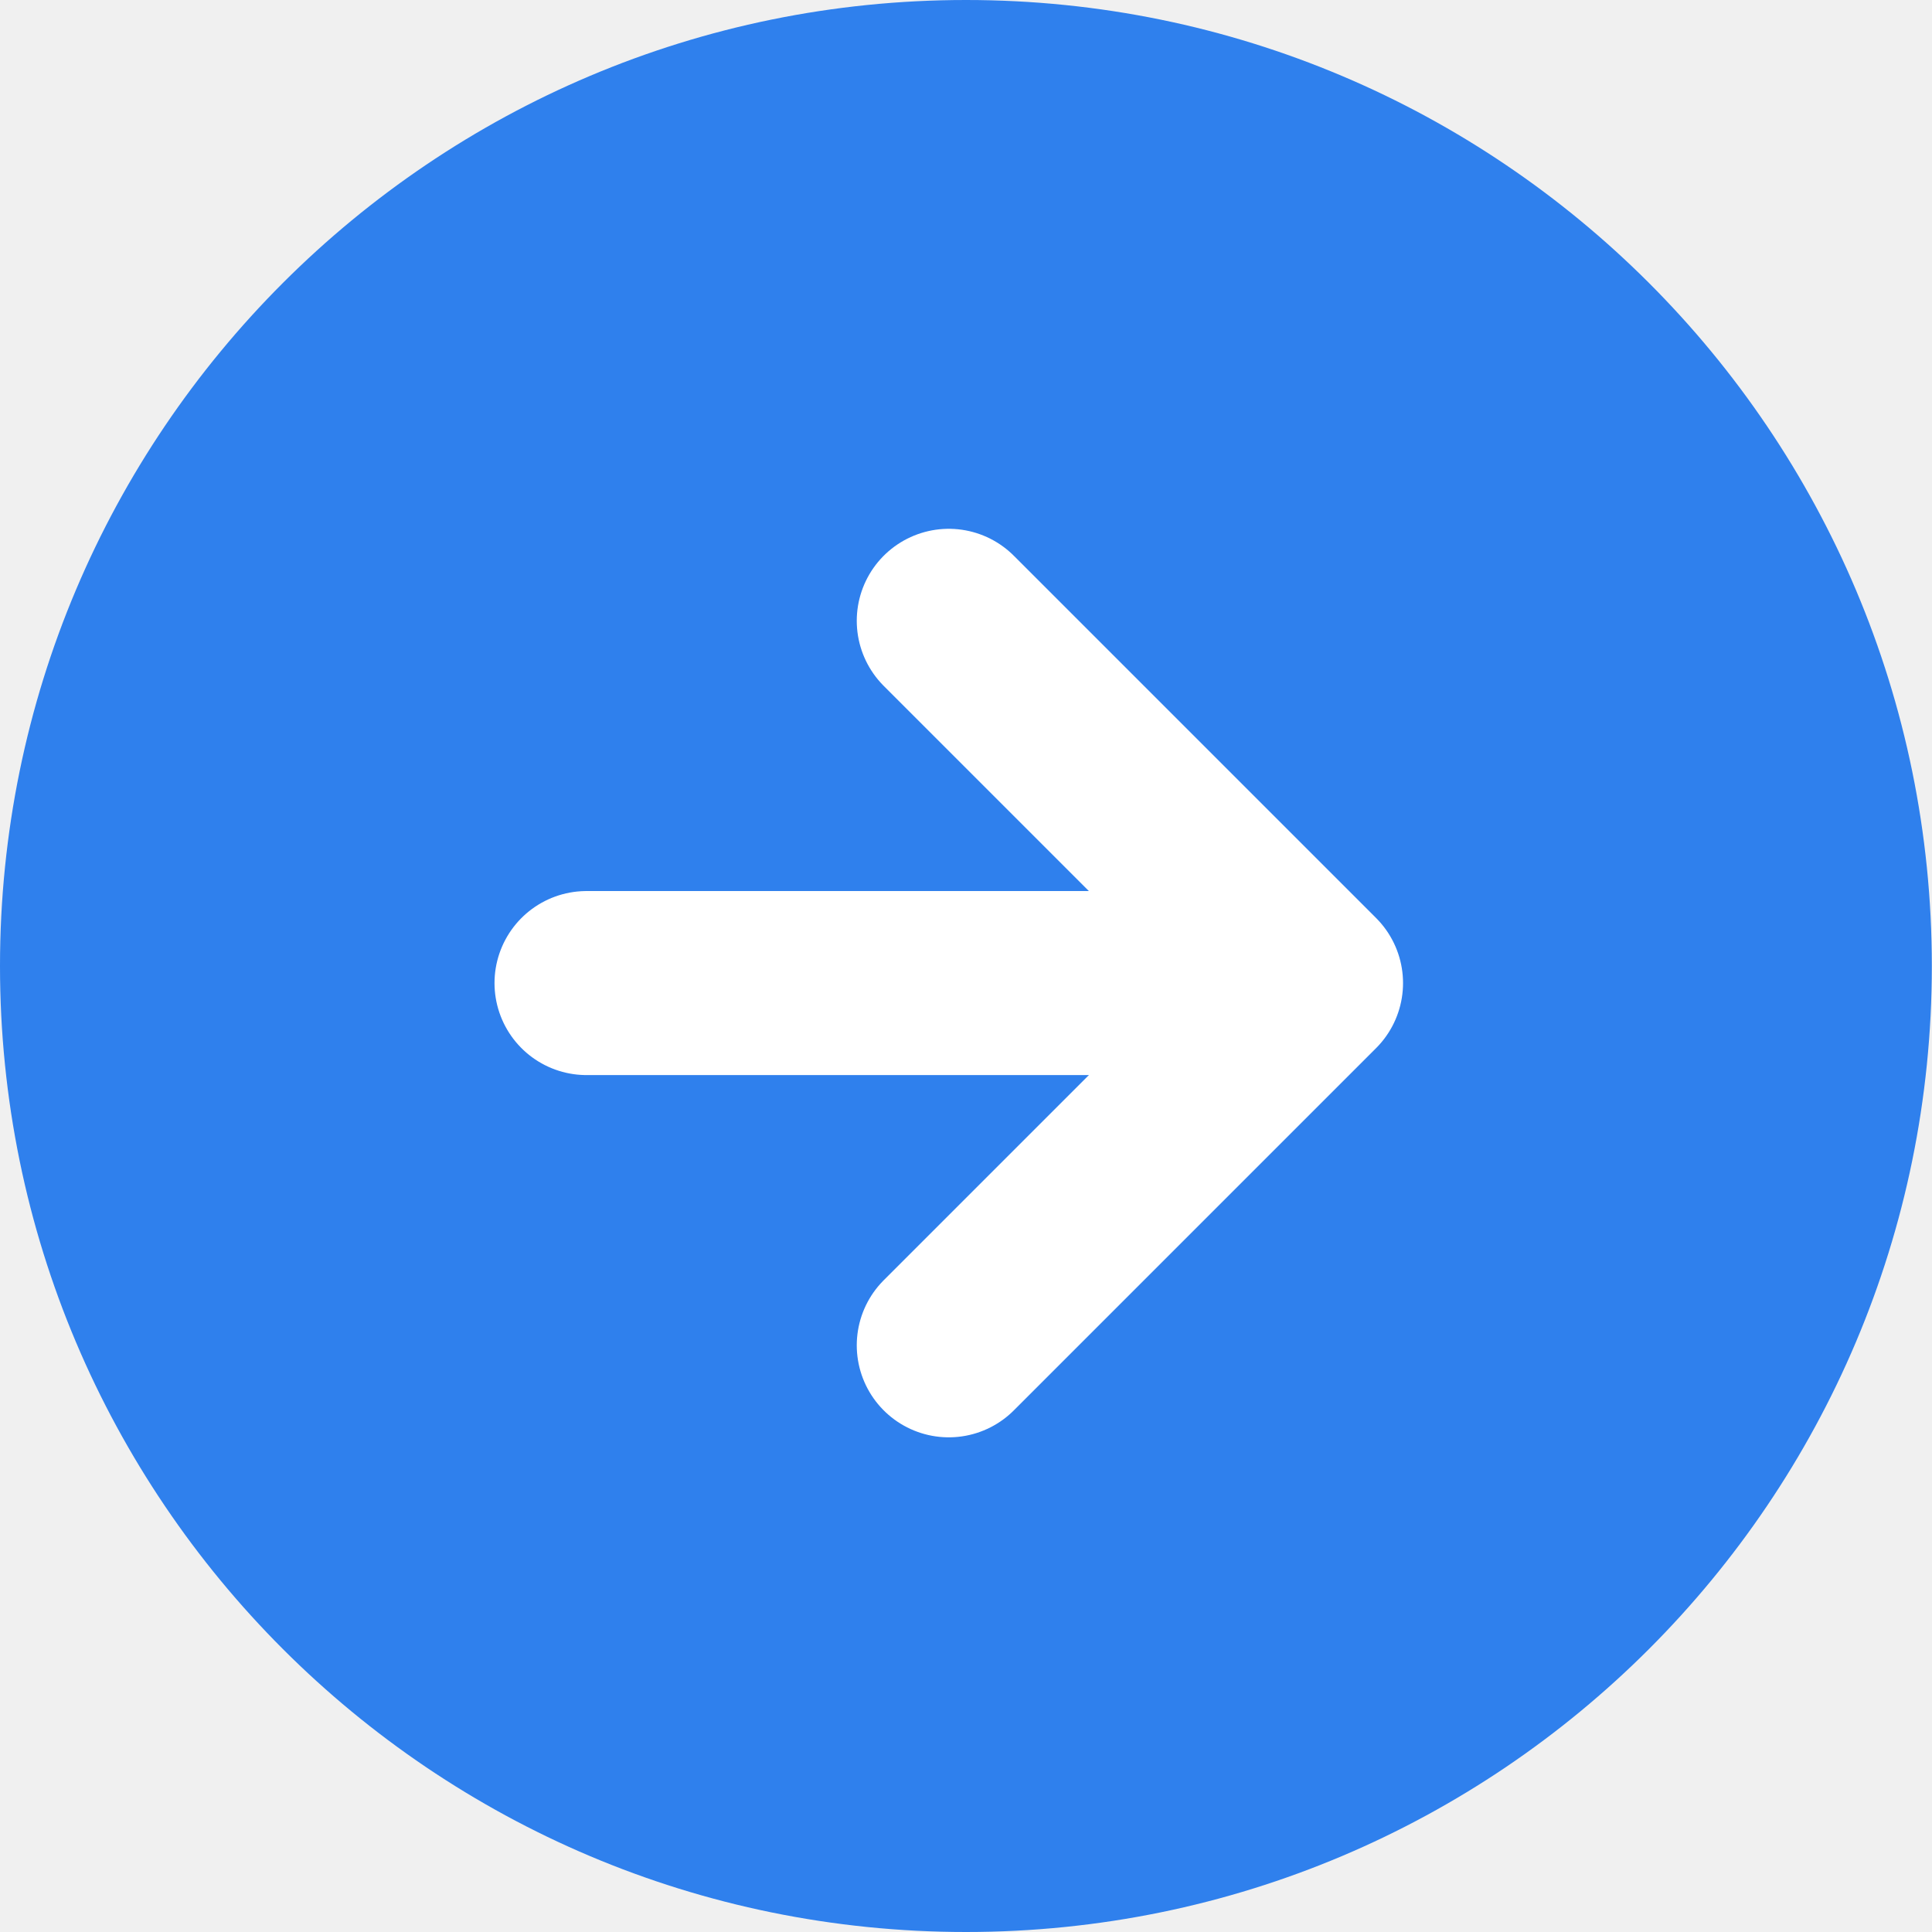
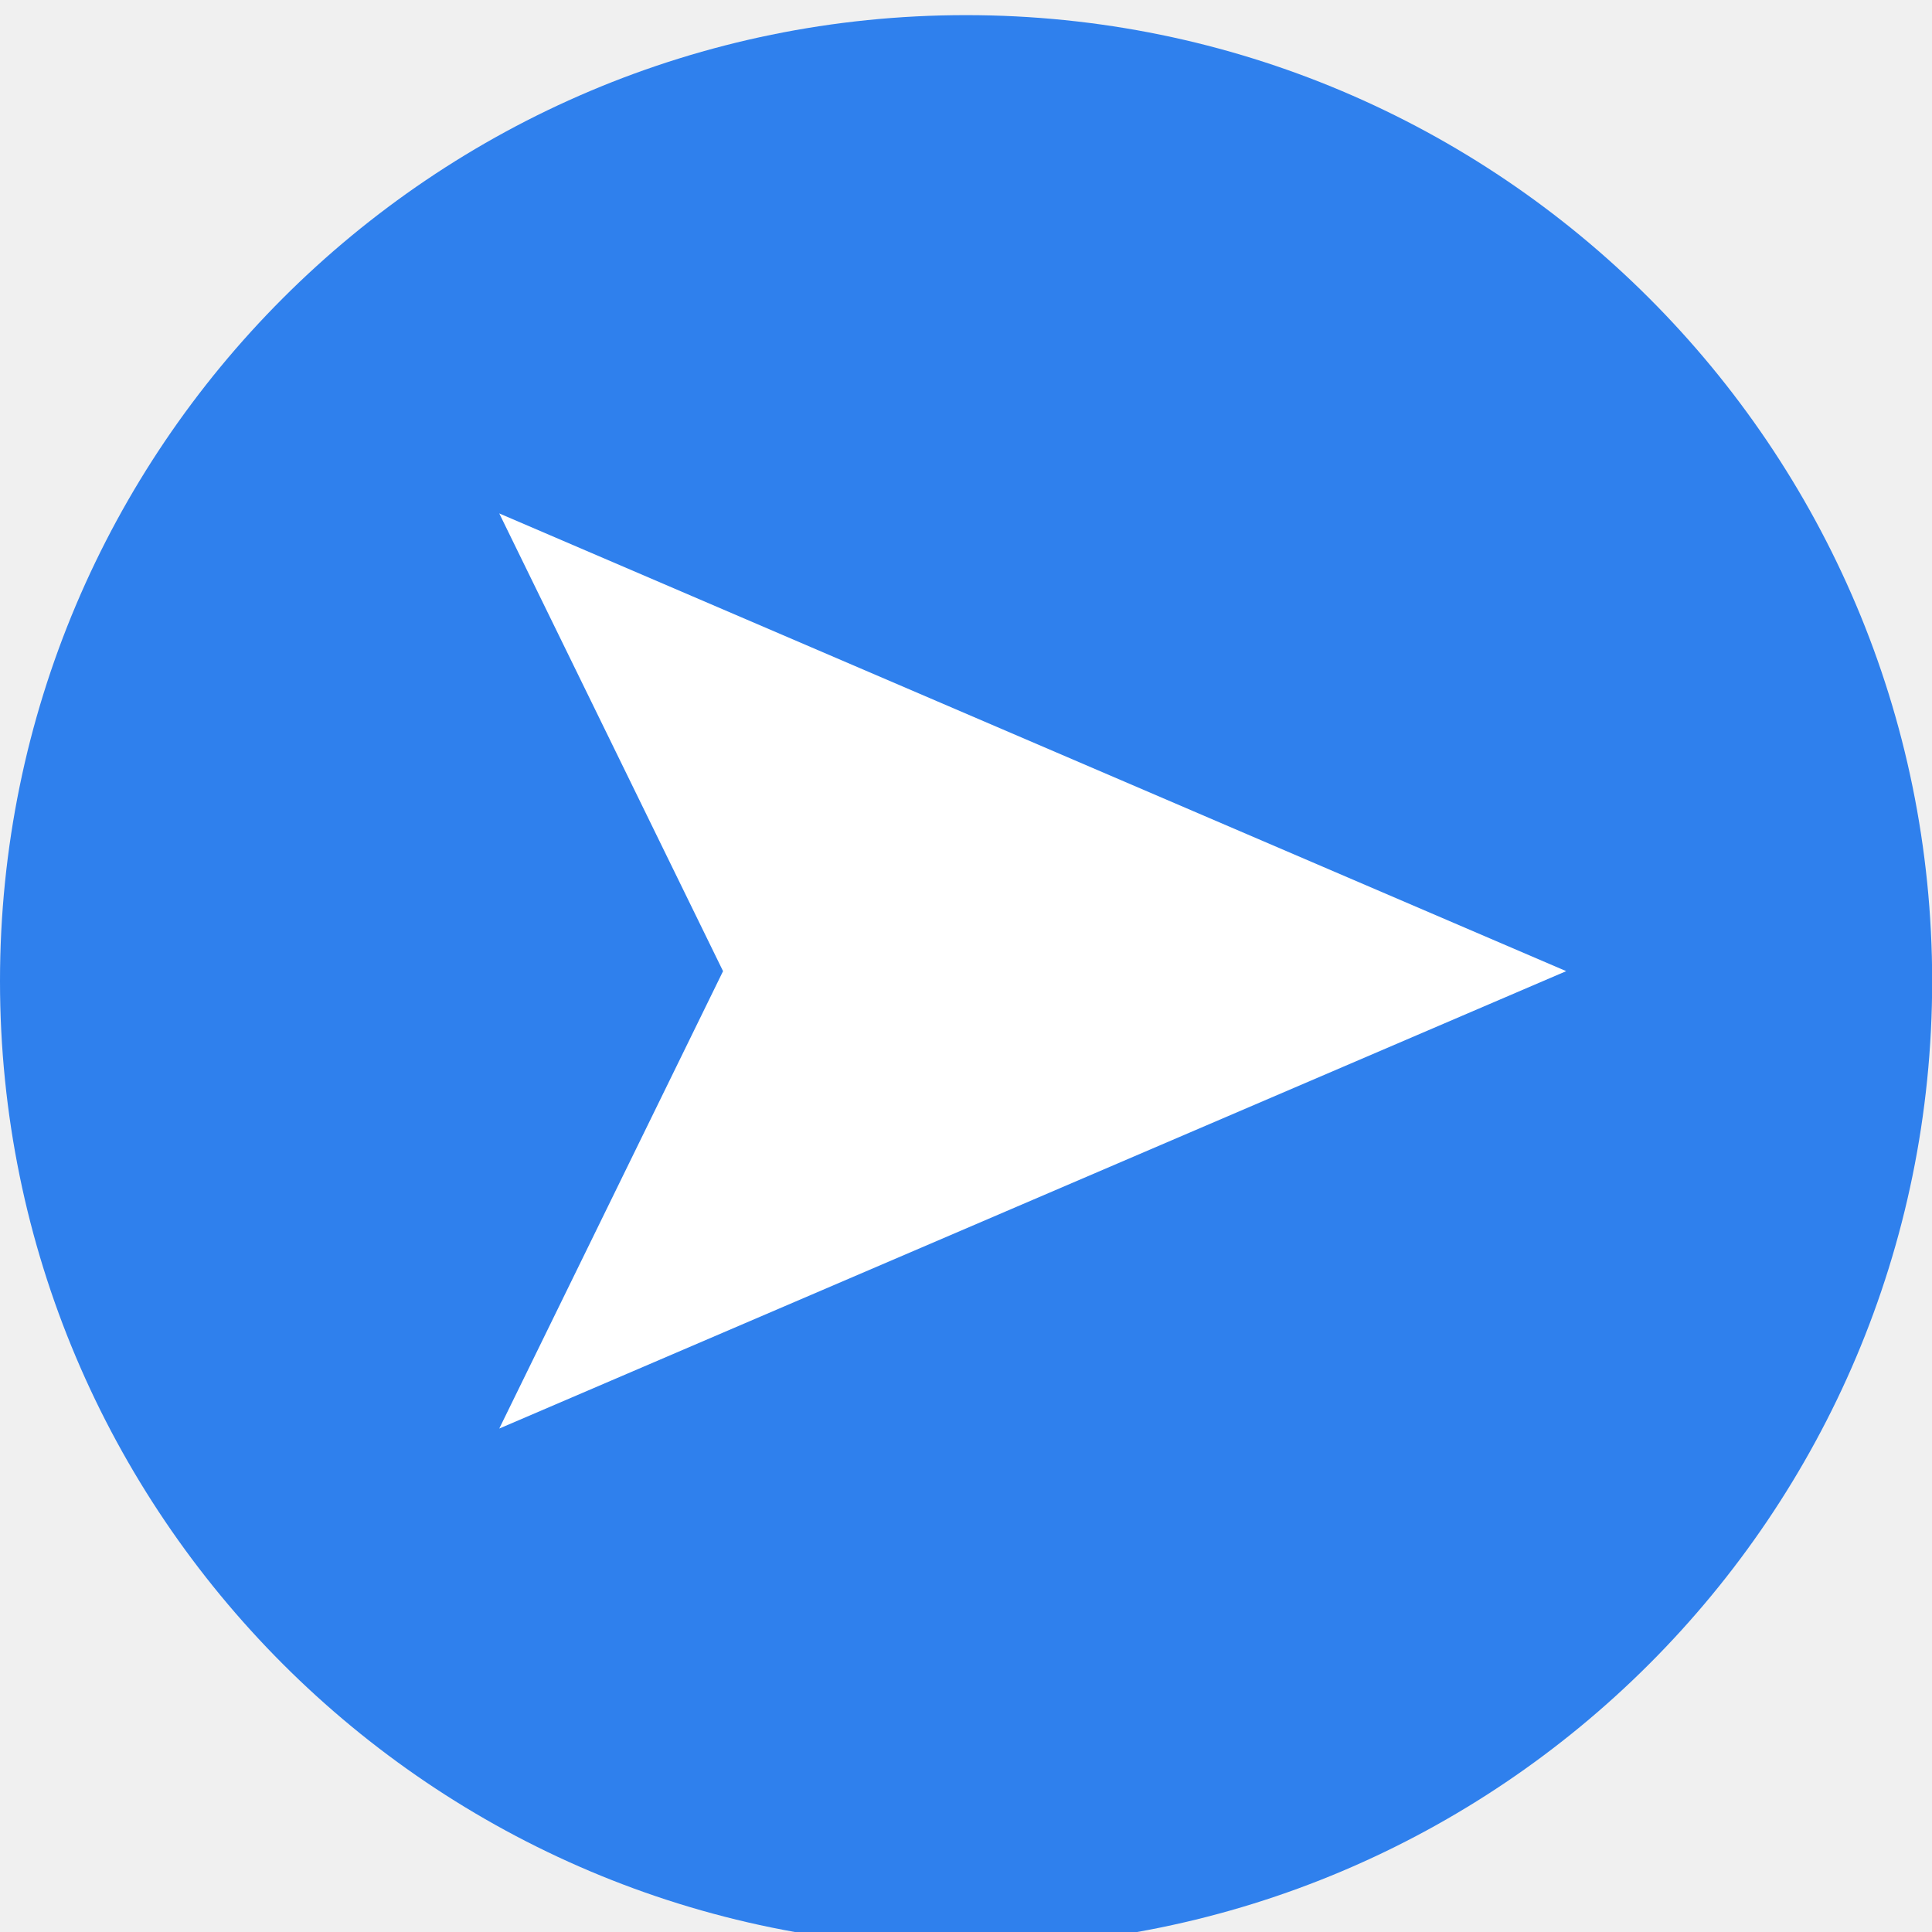
- <svg xmlns="http://www.w3.org/2000/svg" width="12" height="12" viewBox="0 0 12 12" fill="none">
-   <g id="Frame" clip-path="url(#clip0_1_4310)">
-     <path id="Vector" d="M6 12C2.686 12 -0 9.314 -0 6C-0 2.686 2.686 0 6 0C9.313 0 11.999 2.686 11.999 6C11.999 9.314 9.313 12 6 12Z" fill="#2F80ED" />
-     <g id="Group 1000006723">
-       <path id="Vector_2" d="M5.893 8.356L8.143 6.106L5.893 3.856" stroke="white" stroke-width="1.143" stroke-linecap="round" stroke-linejoin="round" />
-       <path id="Vector 27" d="M7.5 6.106H3.643" stroke="white" stroke-width="1.143" stroke-linecap="round" />
-     </g>
-   </g>
-   <defs>
-     <clipPath id="clip0_1_4310">
-       <rect width="12" height="12" fill="white" transform="matrix(-1 0 0 1 12 0)" />
-     </clipPath>
-   </defs>
+ <svg xmlns="http://www.w3.org/2000/svg" version="1.1" id="图层_1" x="0px" y="0px" width="12px" height="12px" viewBox="0 0 12 12" enable-background="new 0 0 12 12" xml:space="preserve">
+   <rect x="0.414" y="0.031" fill="none" width="12" height="12" />
+   <path id="Vector" fill="#2F80ED" d="M6,12.094c-3.313,0-6-2.687-6-6s2.687-6,6-6s6.001,2.687,6.001,6S9.313,12.094,6,12.094z" />
+   <polygon fill="#FFFFFF" points="3.101,8.873 9.728,6.032 3.101,3.189 4.491,6.032 " />
</svg>
